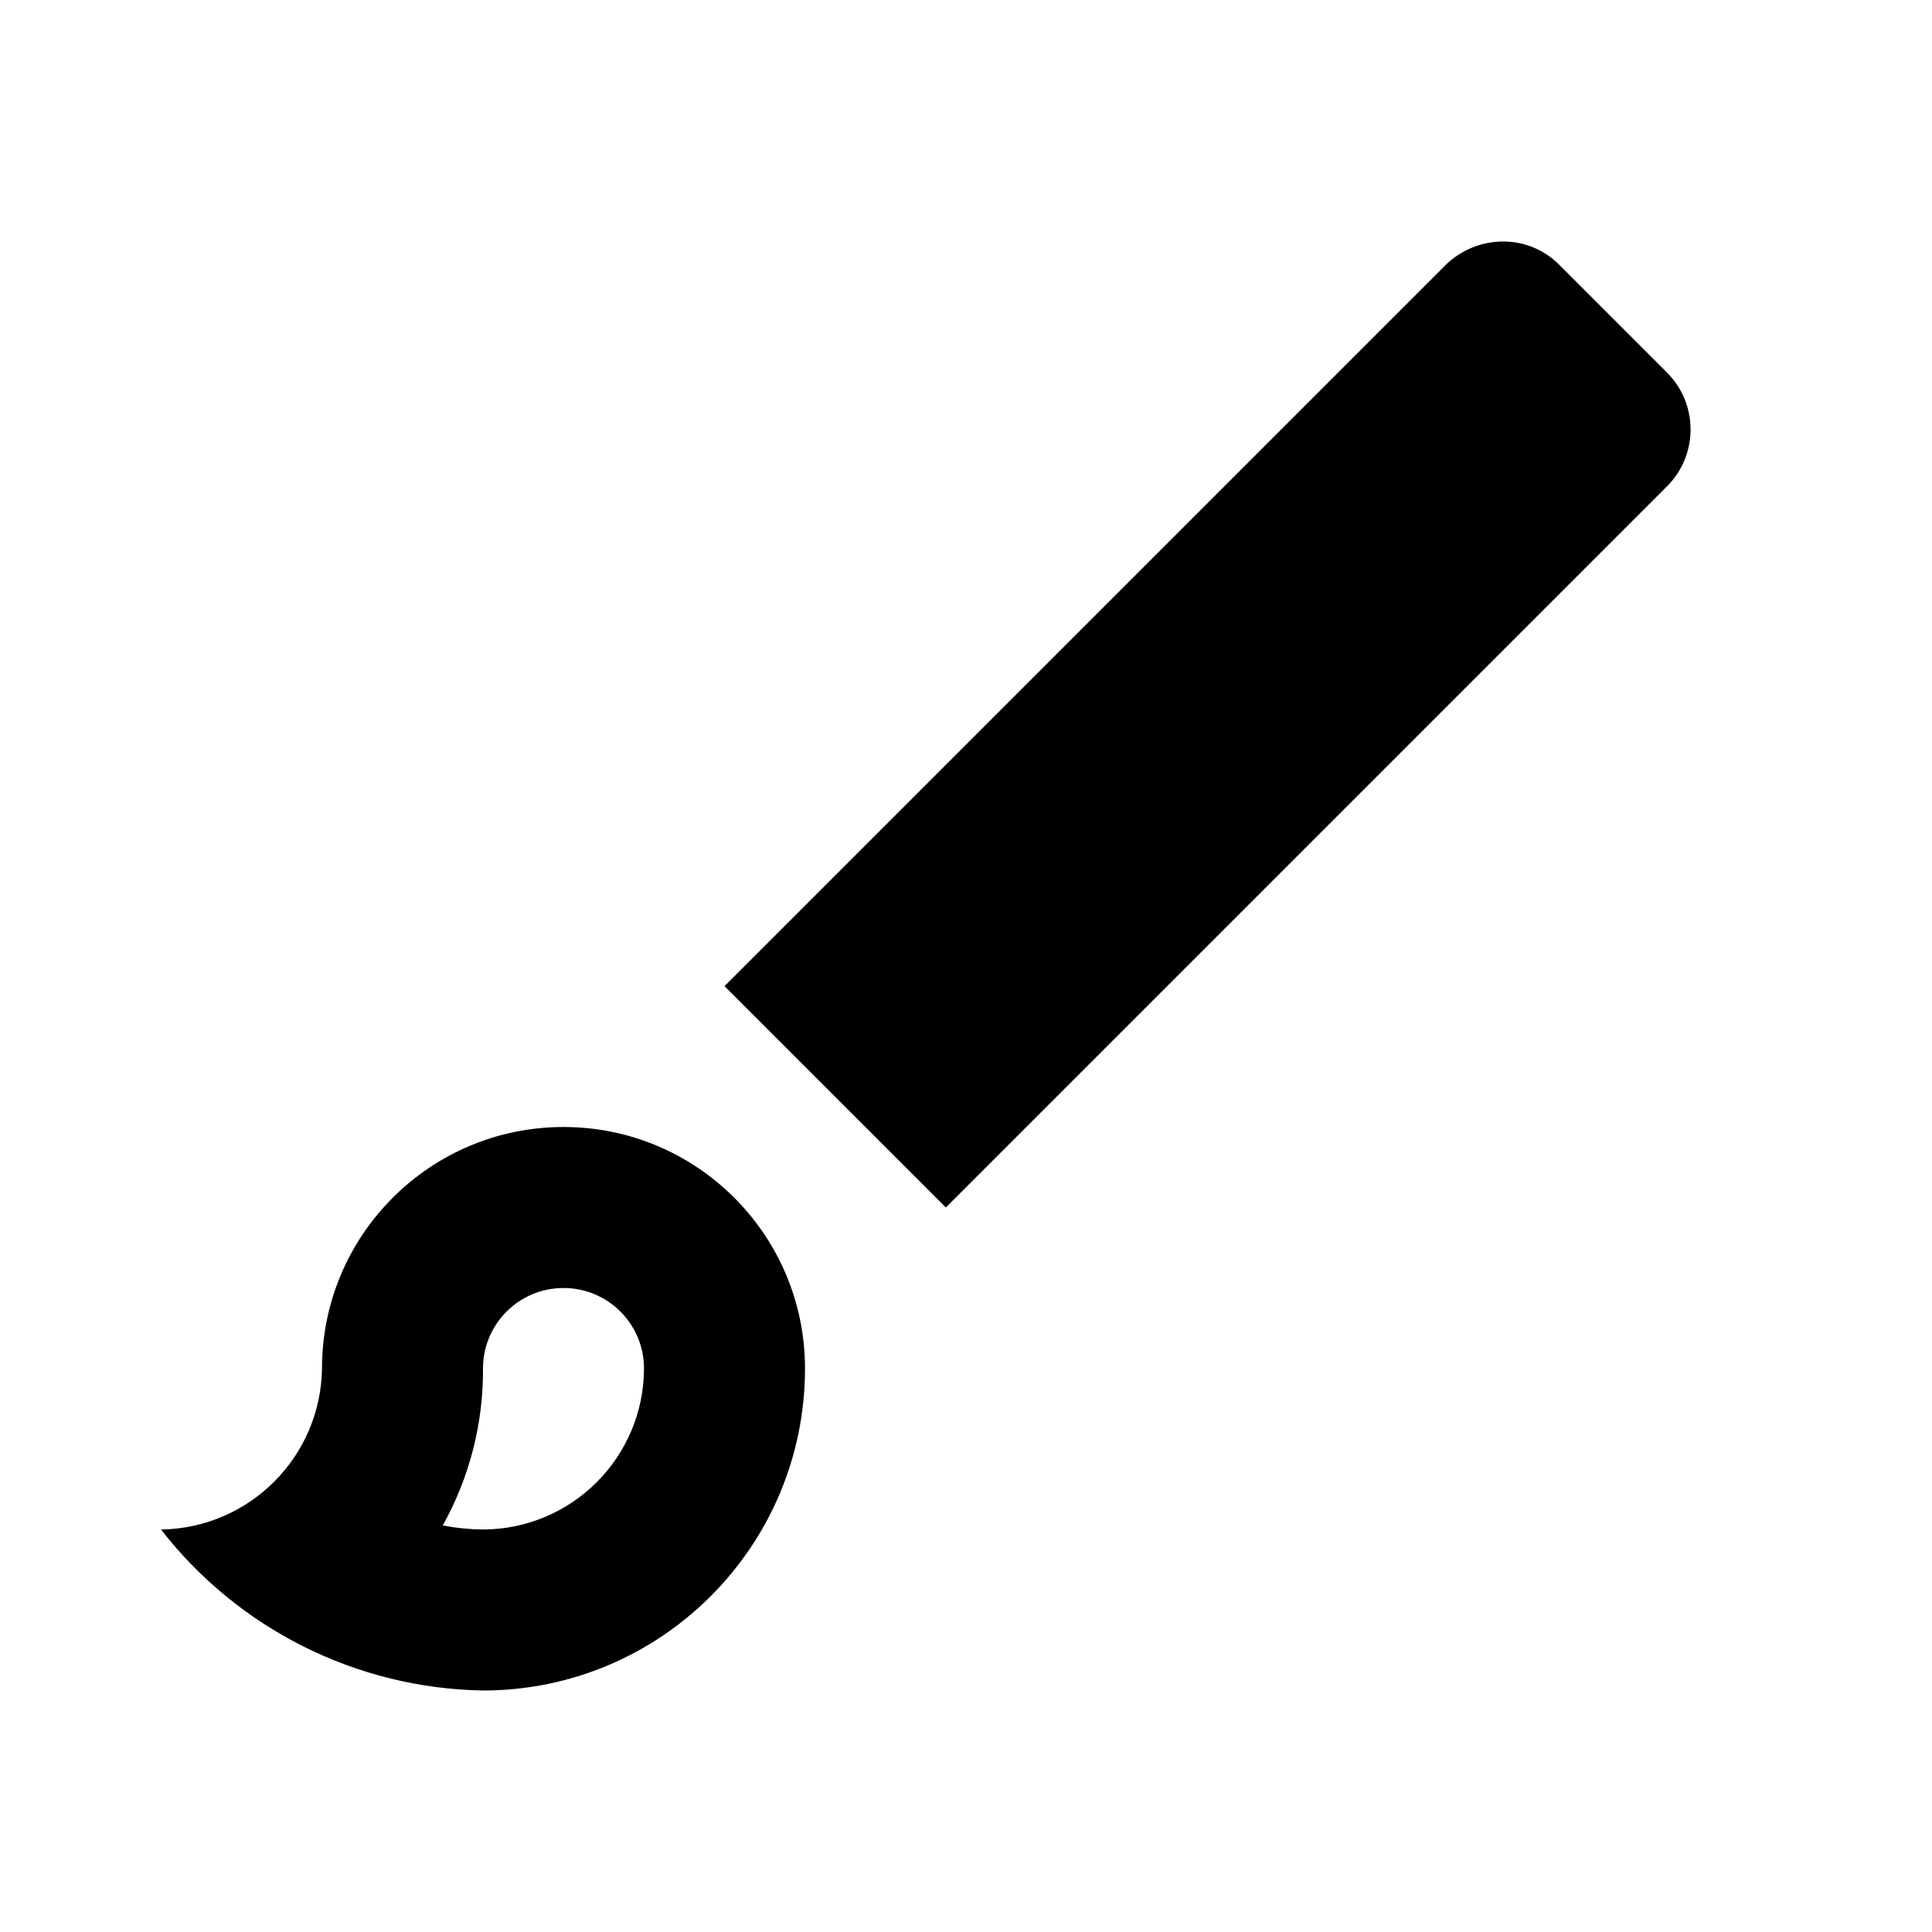
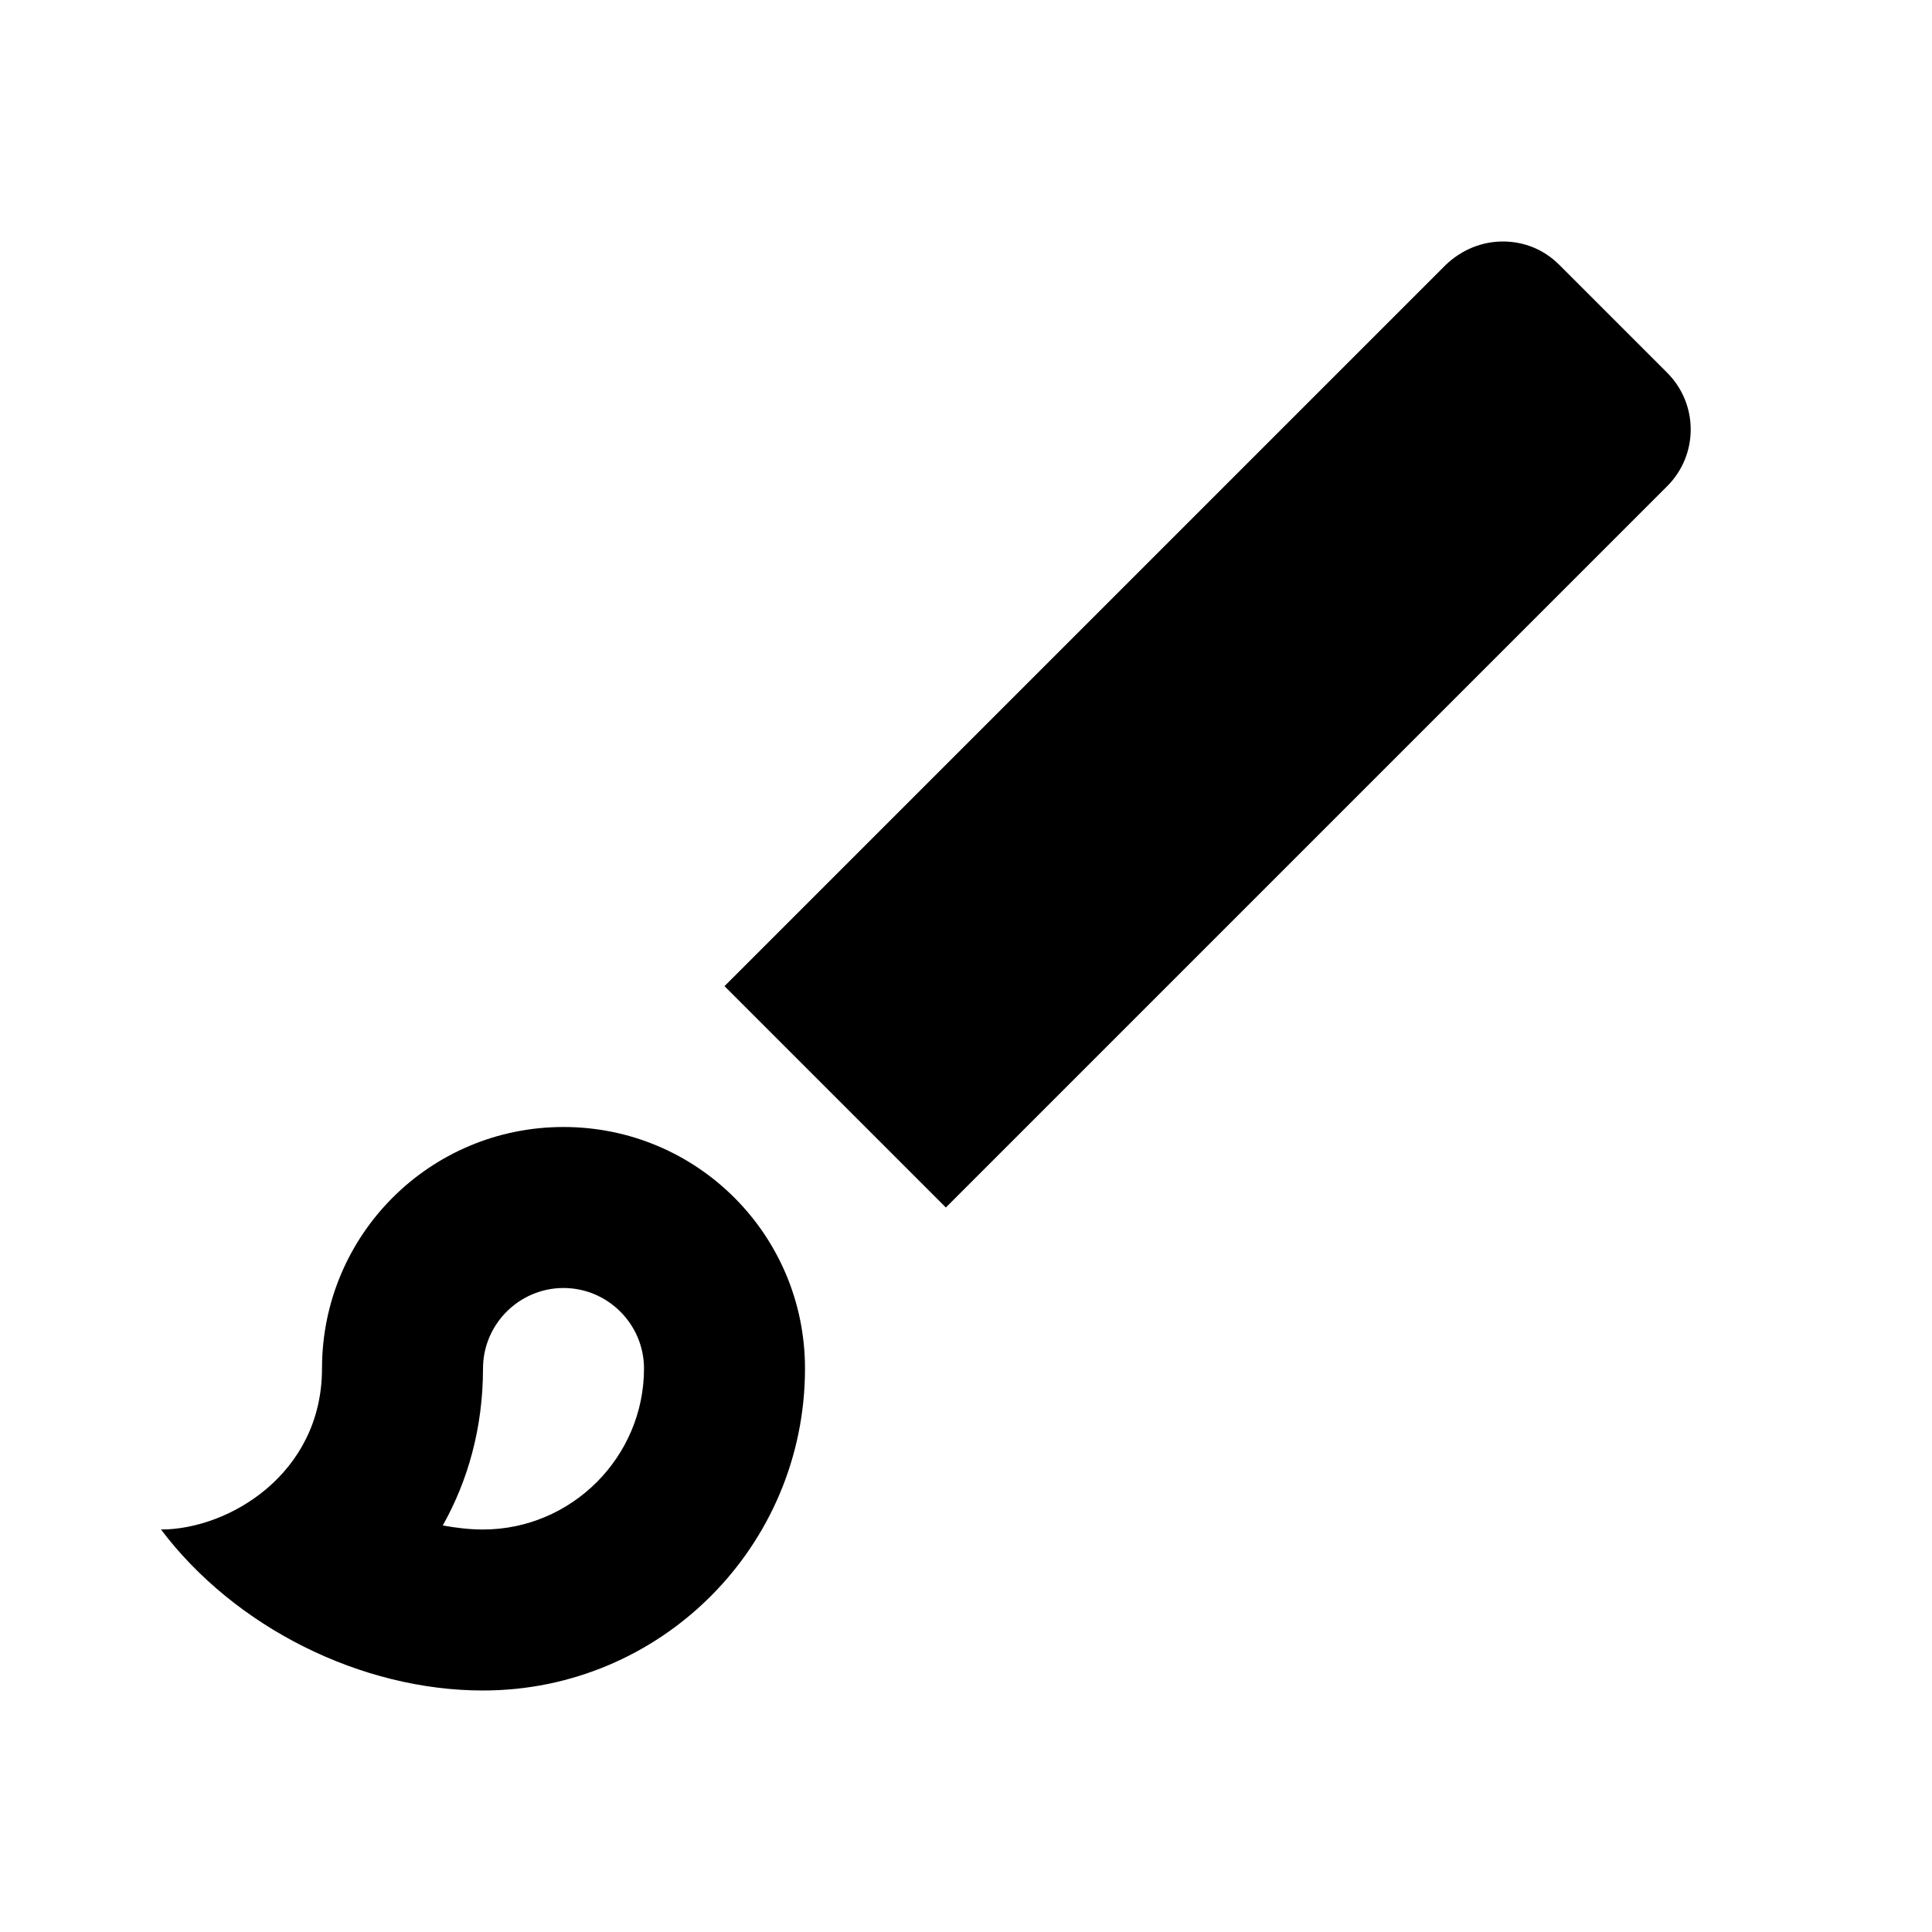
- <svg xmlns="http://www.w3.org/2000/svg" width="24" height="24" viewBox="0 0 24 24">
-   <g id="brush_black_24dp" opacity="1">
-     <path id="Path_323" data-name="Path 323" d="M0,0H24V24H0Z" fill="none" />
-     <path id="Path_324" data-name="Path 324" d="M7,16a1,1,0,0,1,1,1,2.006,2.006,0,0,1-2,2,2.825,2.825,0,0,1-.5-.05A3.947,3.947,0,0,0,6,17a1,1,0,0,1,1-1M18.67,3a1.024,1.024,0,0,0-.71.29L9,12.25,11.75,15l8.96-8.96a1,1,0,0,0,0-1.41L19.37,3.29a.976.976,0,0,0-.7-.29ZM7,14a3,3,0,0,0-3,3,2.029,2.029,0,0,1-2,2,5.174,5.174,0,0,0,4,2,4,4,0,0,0,4-4A3,3,0,0,0,7,14Z" />
-   </g>
+ <svg xmlns="http://www.w3.org/2000/svg" height="24px" viewBox="0 0 24 24" width="24px" fill="#000000">
+   <path d="M0 0h24v24H0V0z" fill="none" />
+   <path d="M7 16c.55 0 1 .45 1 1 0 1.1-.9 2-2 2-.17 0-.33-.02-.5-.05.31-.55.5-1.21.5-1.95 0-.55.45-1 1-1M18.67 3c-.26 0-.51.1-.71.29L9 12.25 11.75 15l8.96-8.96c.39-.39.39-1.02 0-1.41l-1.34-1.34c-.2-.2-.45-.29-.7-.29zM7 14c-1.66 0-3 1.34-3 3 0 1.31-1.16 2-2 2 .92 1.22 2.49 2 4 2 2.21 0 4-1.79 4-4 0-1.66-1.34-3-3-3z" />
</svg>
